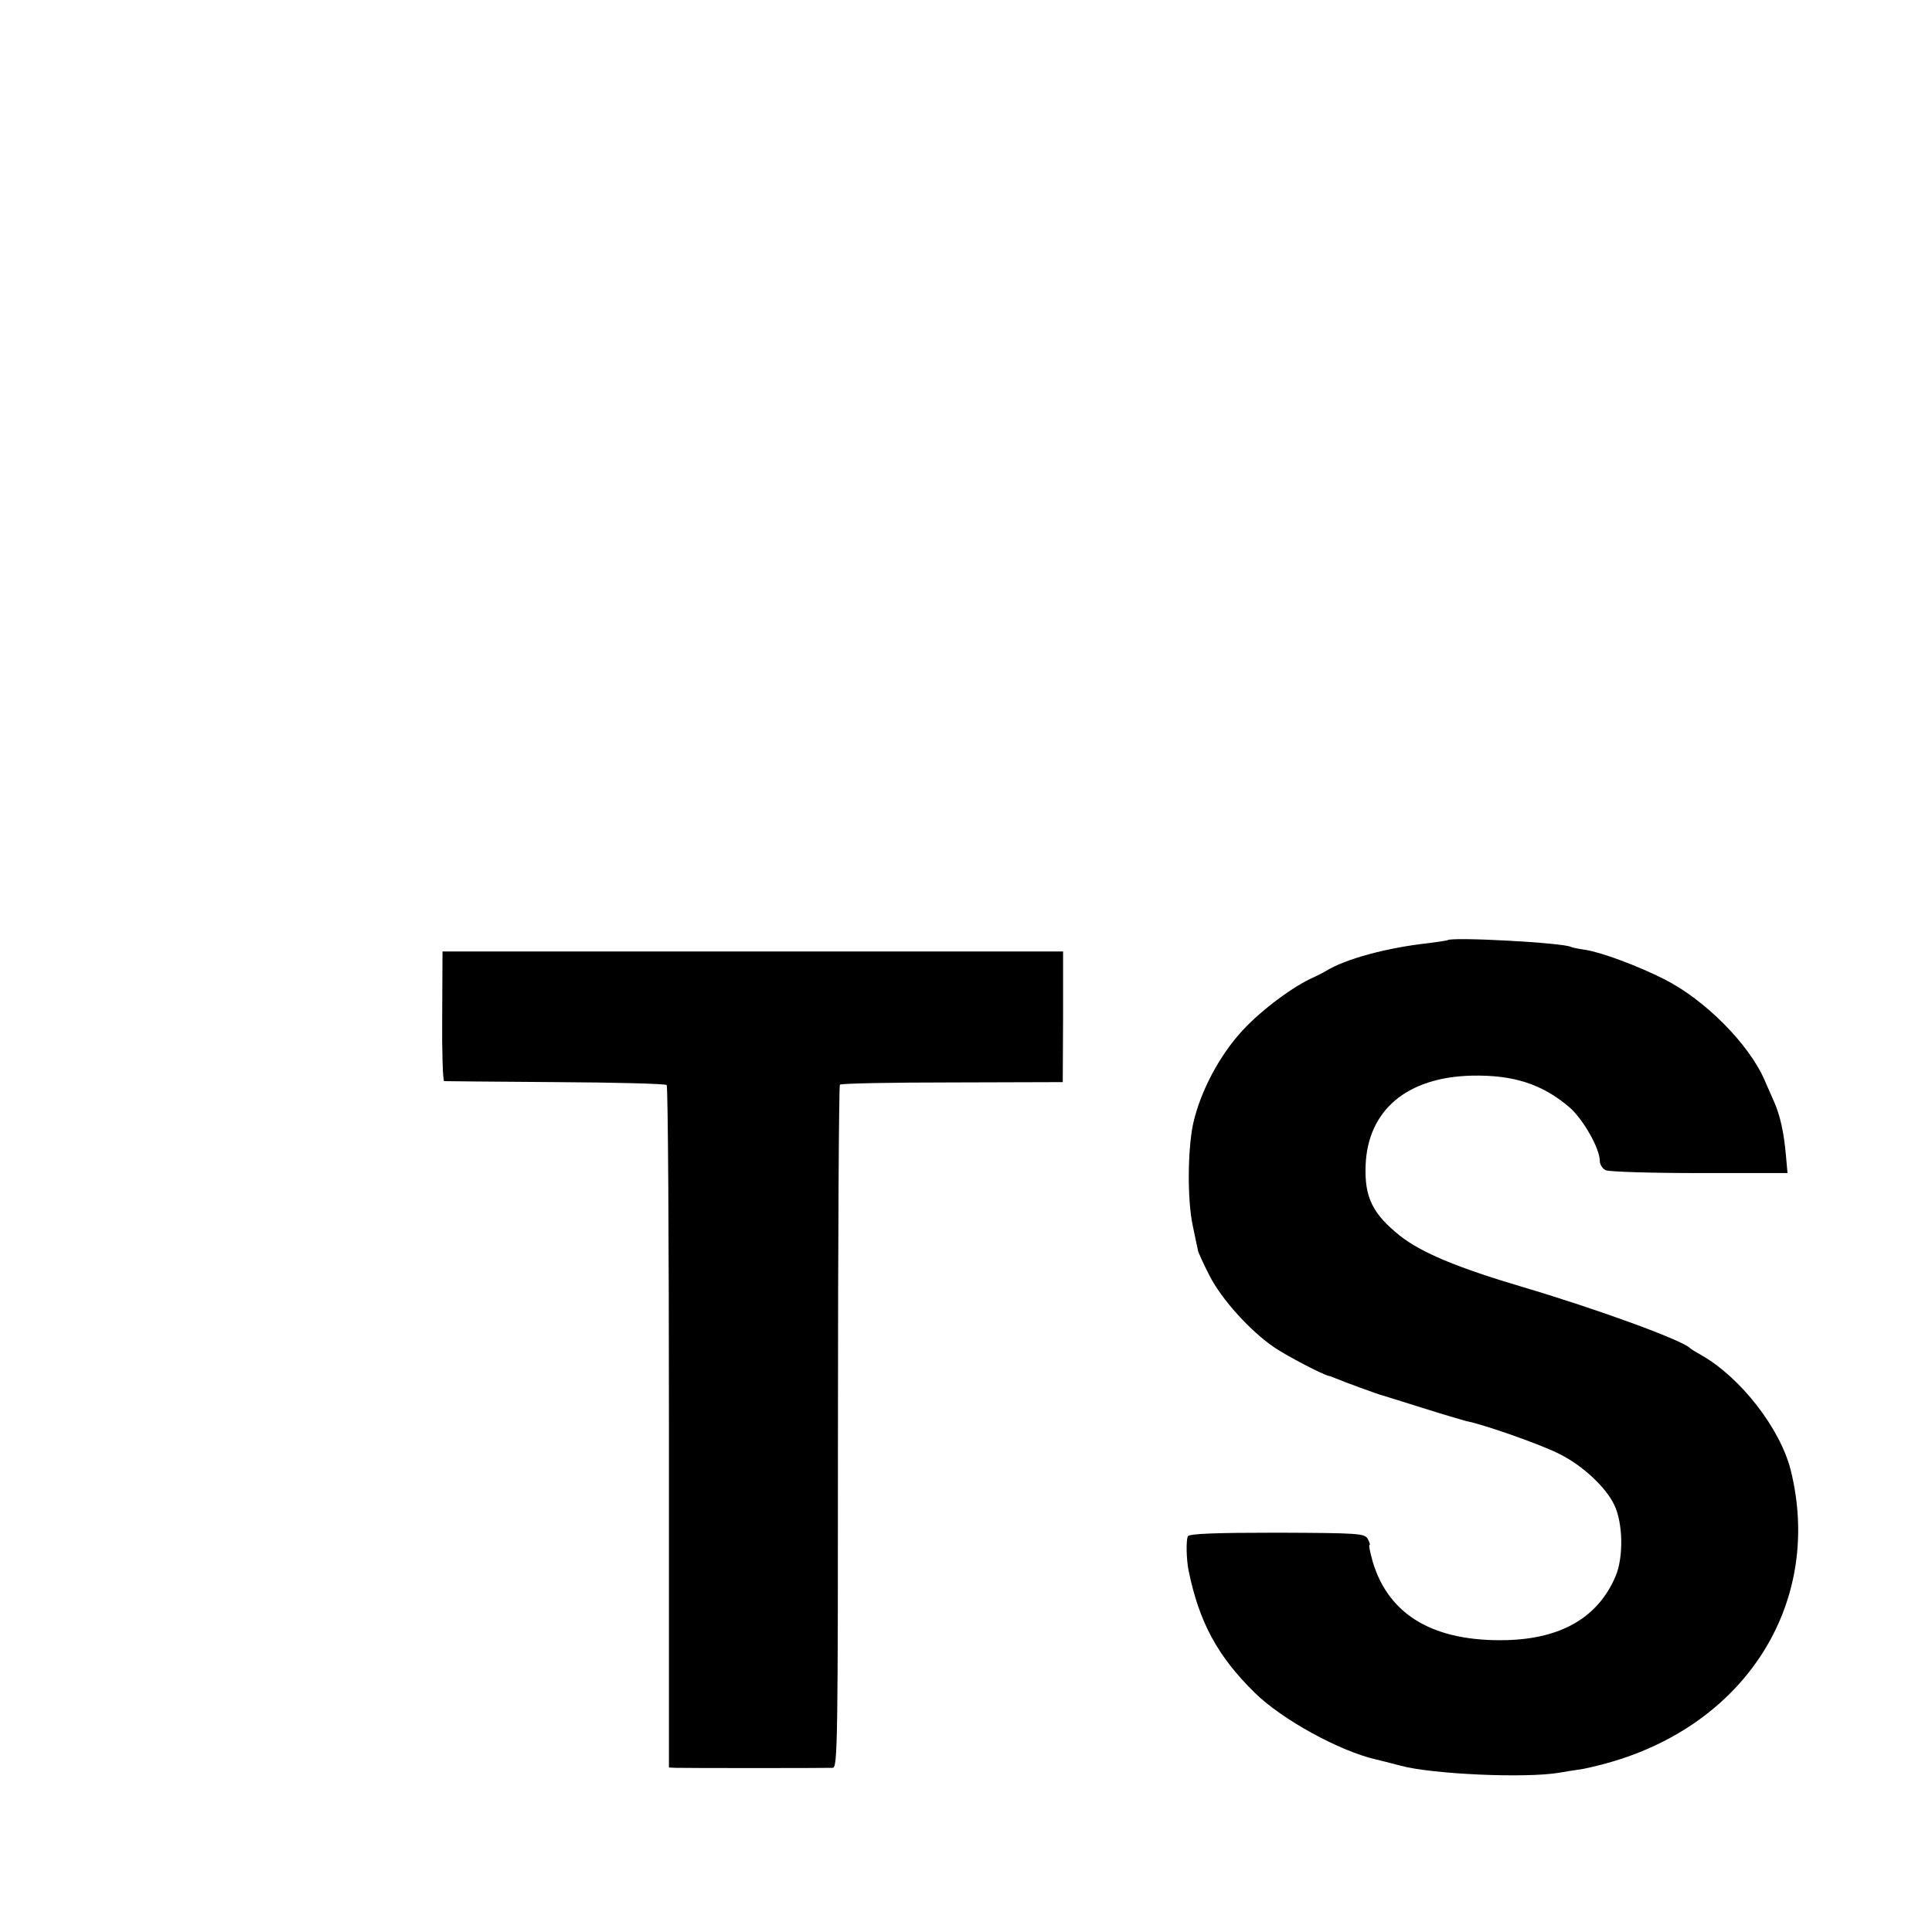
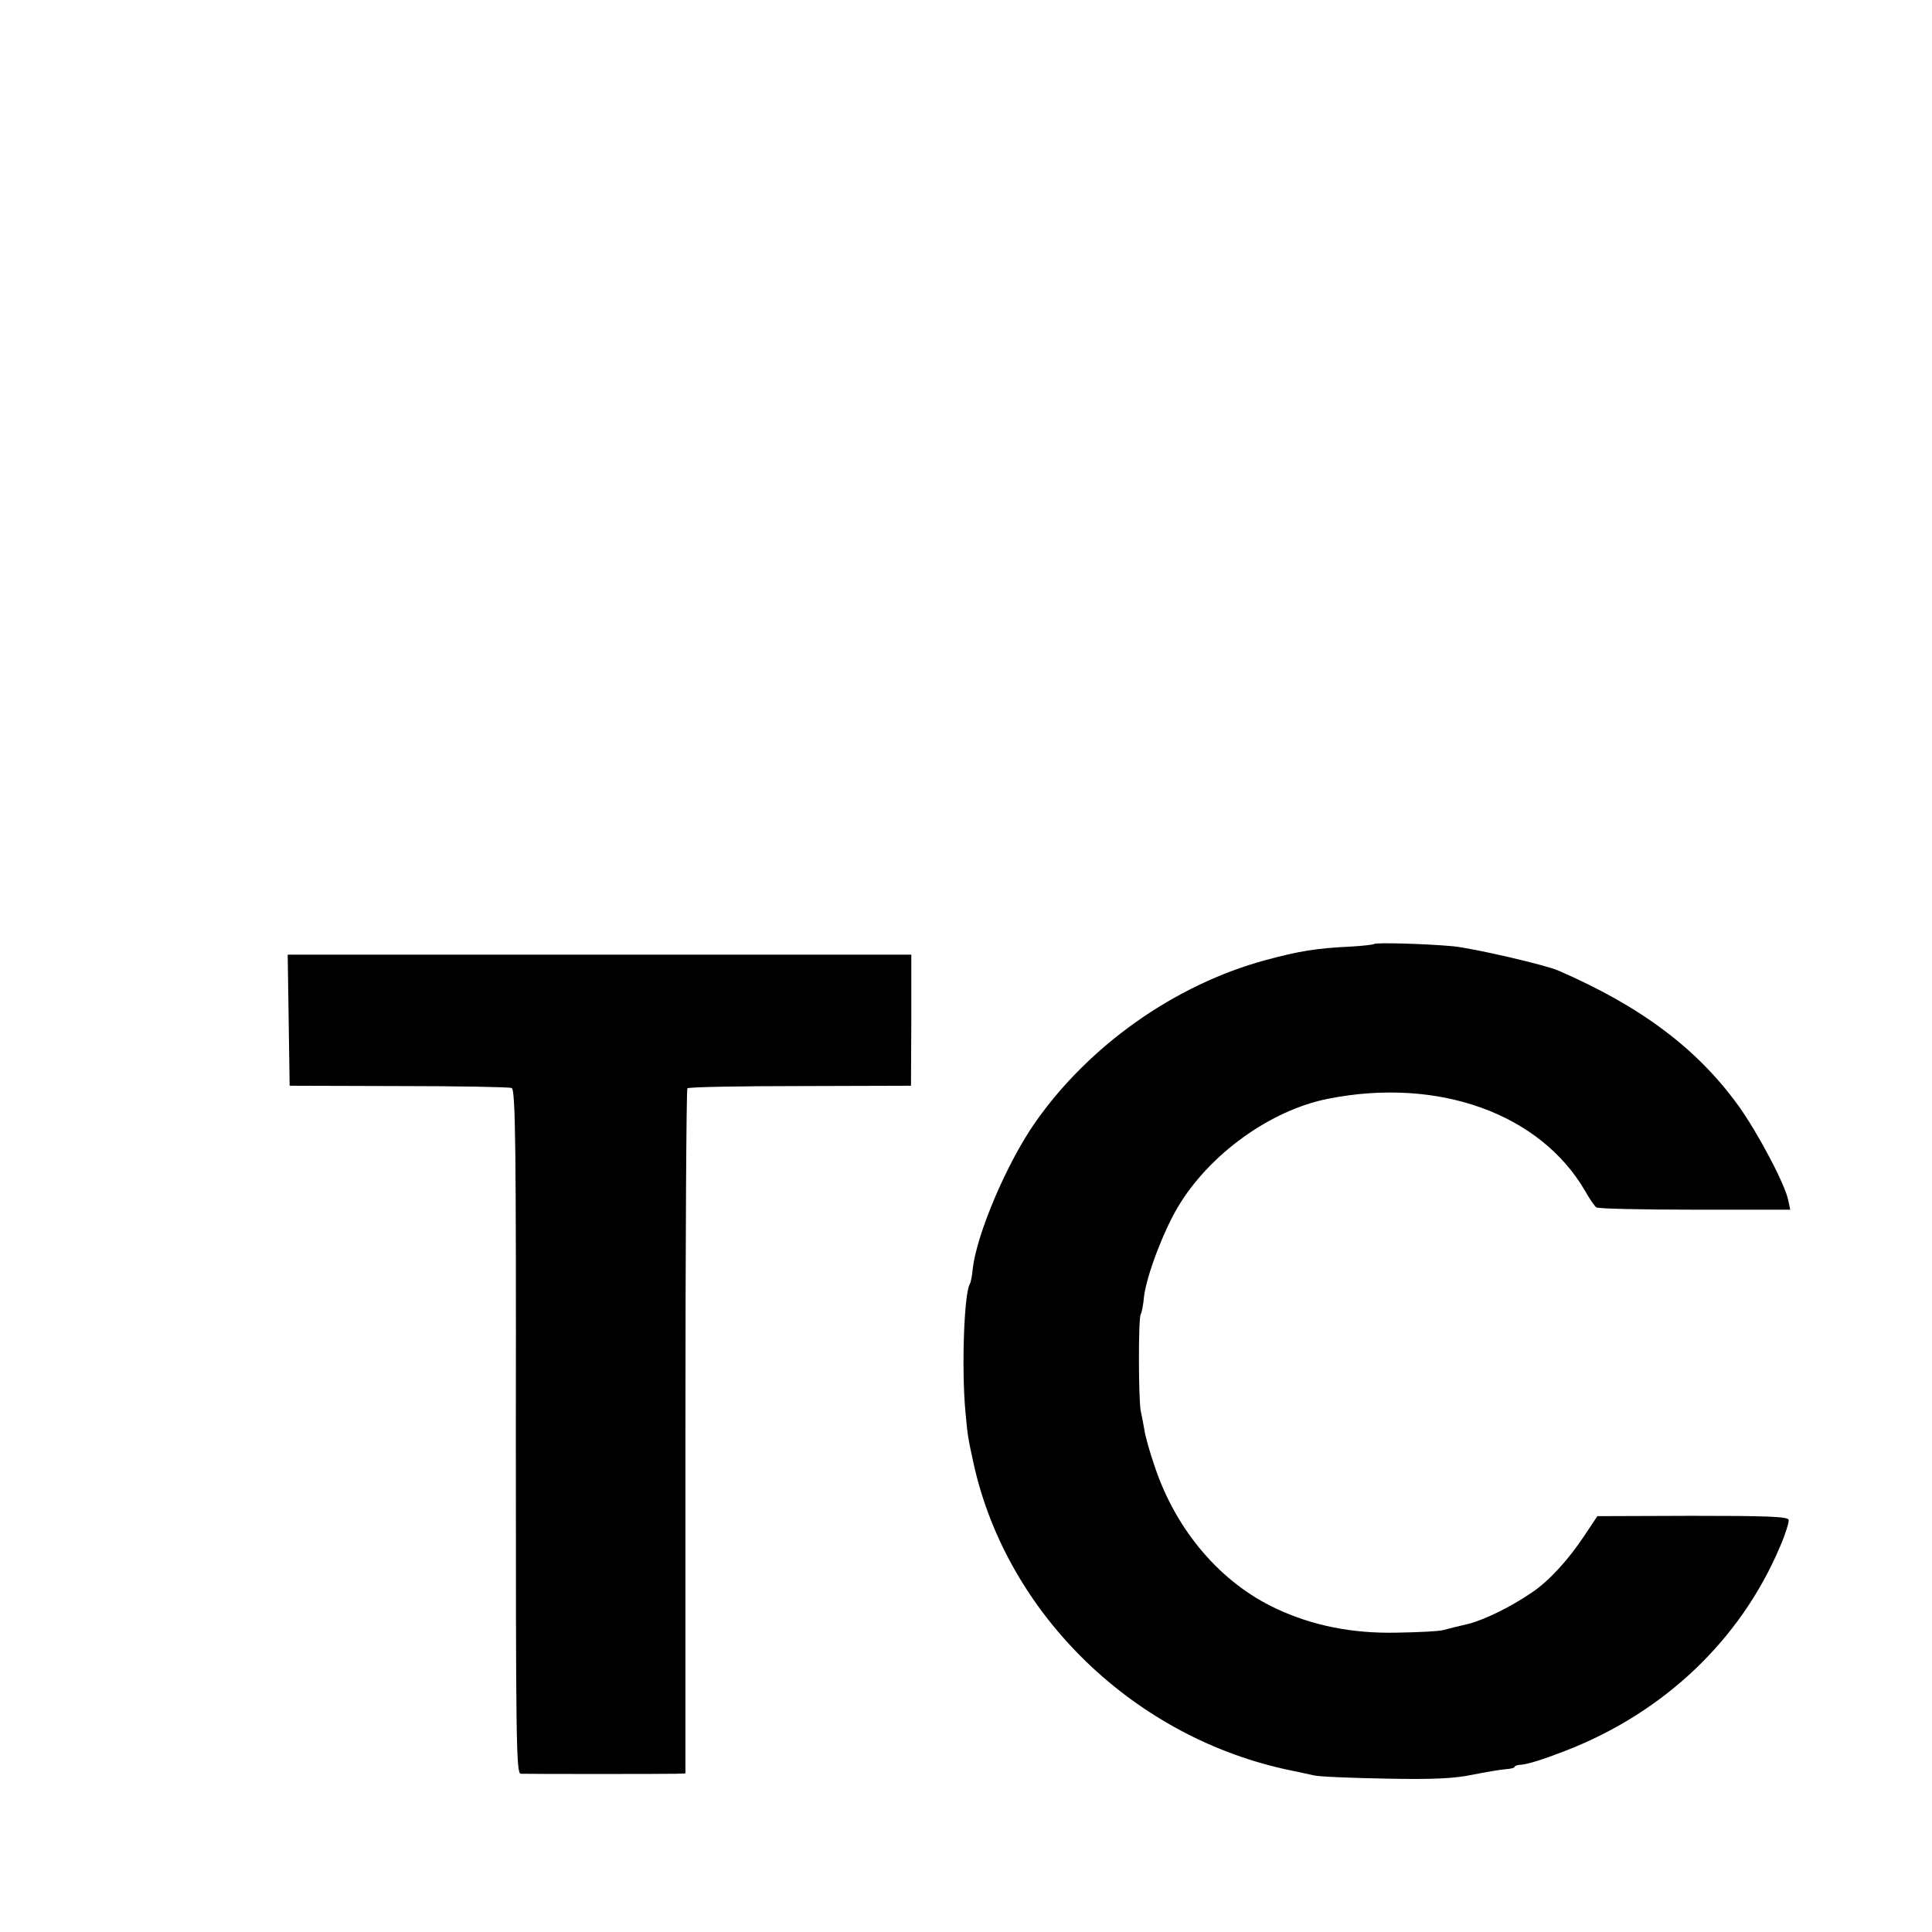
- <svg xmlns="http://www.w3.org/2000/svg" version="1.0" width="599pt" height="599pt" viewBox="0 0 599 599" preserveAspectRatio="xMidYMid meet">
-   <g transform="translate(0,599) scale(0.1,-0.1)" fill="#000000" stroke="none">
-     <path d="M4488 3075 c-2 -1 -28 -5 -58 -9 -129 -14 -259 -49 -320 -87 -8 -5 -25 -13 -37 -19 -62 -27 -159 -99 -218 -162 -74 -79 -134 -193 -156 -293 -17 -82 -18 -236 -1 -315 7 -36 15 -70 16 -76 1 -7 17 -42 36 -79 37 -73 127 -173 203 -224 39 -26 146 -82 167 -87 3 0 12 -4 20 -7 26 -11 135 -51 145 -53 6 -2 62 -19 125 -39 63 -20 125 -38 136 -41 54 -10 235 -74 289 -102 71 -35 144 -103 170 -158 27 -56 29 -162 4 -221 -54 -127 -167 -193 -336 -198 -226 -6 -367 76 -417 243 -8 29 -13 52 -10 52 3 0 0 8 -5 18 -9 18 -28 19 -281 20 -190 0 -272 -3 -277 -11 -6 -11 -5 -70 2 -106 33 -161 90 -266 205 -379 84 -83 263 -181 376 -207 10 -2 44 -11 75 -19 98 -27 391 -40 494 -22 17 3 48 8 70 11 22 4 67 15 100 25 420 127 646 502 547 902 -33 130 -156 288 -278 357 -16 9 -31 18 -34 21 -21 24 -293 123 -520 190 -202 60 -313 106 -380 159 -85 68 -110 120 -106 219 7 170 128 272 328 277 130 3 220 -26 305 -99 42 -37 93 -127 93 -165 0 -11 8 -24 18 -29 9 -5 140 -9 291 -9 l273 0 -5 56 c-6 69 -18 124 -37 166 -5 11 -18 41 -29 66 -49 113 -186 250 -311 313 -83 42 -194 83 -244 91 -21 3 -41 7 -45 9 -21 13 -371 32 -383 21z" />
-     <path d="M1371 2840 c-1 -110 2 -201 6 -202 5 0 160 -2 346 -3 185 -1 340 -5 344 -9 4 -4 7 -481 7 -1061 l0 -1055 20 -1 c25 -1 464 -1 488 0 15 1 16 81 16 1057 0 580 3 1058 6 1061 3 4 160 7 349 7 l342 1 1 203 0 202 -962 0 -962 0 -1 -200z" />
+ <svg xmlns="http://www.w3.org/2000/svg" version="1.0" width="597pt" height="597pt" viewBox="0 0 597 597" preserveAspectRatio="xMidYMid meet">
+   <g transform="translate(0,597) scale(0.1,-0.1)" fill="#000000" stroke="none">
+     <path d="M4246 3053 c-2 -2 -35 -6 -72 -8 -106 -5 -161 -14 -264 -42 -280 -76 -546 -264 -713 -504 -86 -124 -178 -340 -191 -448 -2 -22 -6 -44 -9 -48 -18 -30 -26 -260 -14 -393 7 -78 8 -82 26 -165 104 -466 498 -847 981 -946 25 -5 56 -12 70 -15 14 -4 113 -8 220 -10 145 -3 214 0 270 12 41 8 87 16 102 17 16 1 28 4 28 7 0 3 10 7 22 7 20 2 66 16 133 42 306 118 543 343 665 631 17 39 29 78 27 84 -4 10 -75 12 -298 12 l-293 -1 -40 -60 c-49 -74 -108 -139 -161 -175 -67 -46 -151 -87 -202 -99 -26 -6 -59 -14 -73 -18 -14 -4 -79 -7 -145 -8 -137 -3 -260 22 -371 74 -172 80 -309 241 -375 437 -16 46 -31 99 -33 117 -3 18 -8 43 -11 57 -7 32 -8 287 0 299 3 5 8 29 10 54 8 65 59 200 104 276 97 164 287 301 466 336 340 67 654 -46 793 -285 14 -25 30 -48 35 -51 5 -4 142 -7 304 -7 l295 0 -6 28 c-9 49 -95 211 -154 293 -127 176 -301 307 -557 418 -42 18 -263 69 -325 75 -88 8 -238 12 -244 7z" />
+     <path d="M892 2818 l3 -203 336 -1 c185 0 343 -3 350 -6 12 -5 14 -176 13 -1062 0 -954 1 -1056 15 -1057 22 -1 449 -1 483 0 l26 1 0 1056 c0 580 3 1058 6 1061 3 4 160 7 349 7 l342 1 1 203 0 202 -963 0 -964 0 3 -202z" />
  </g>
</svg>
